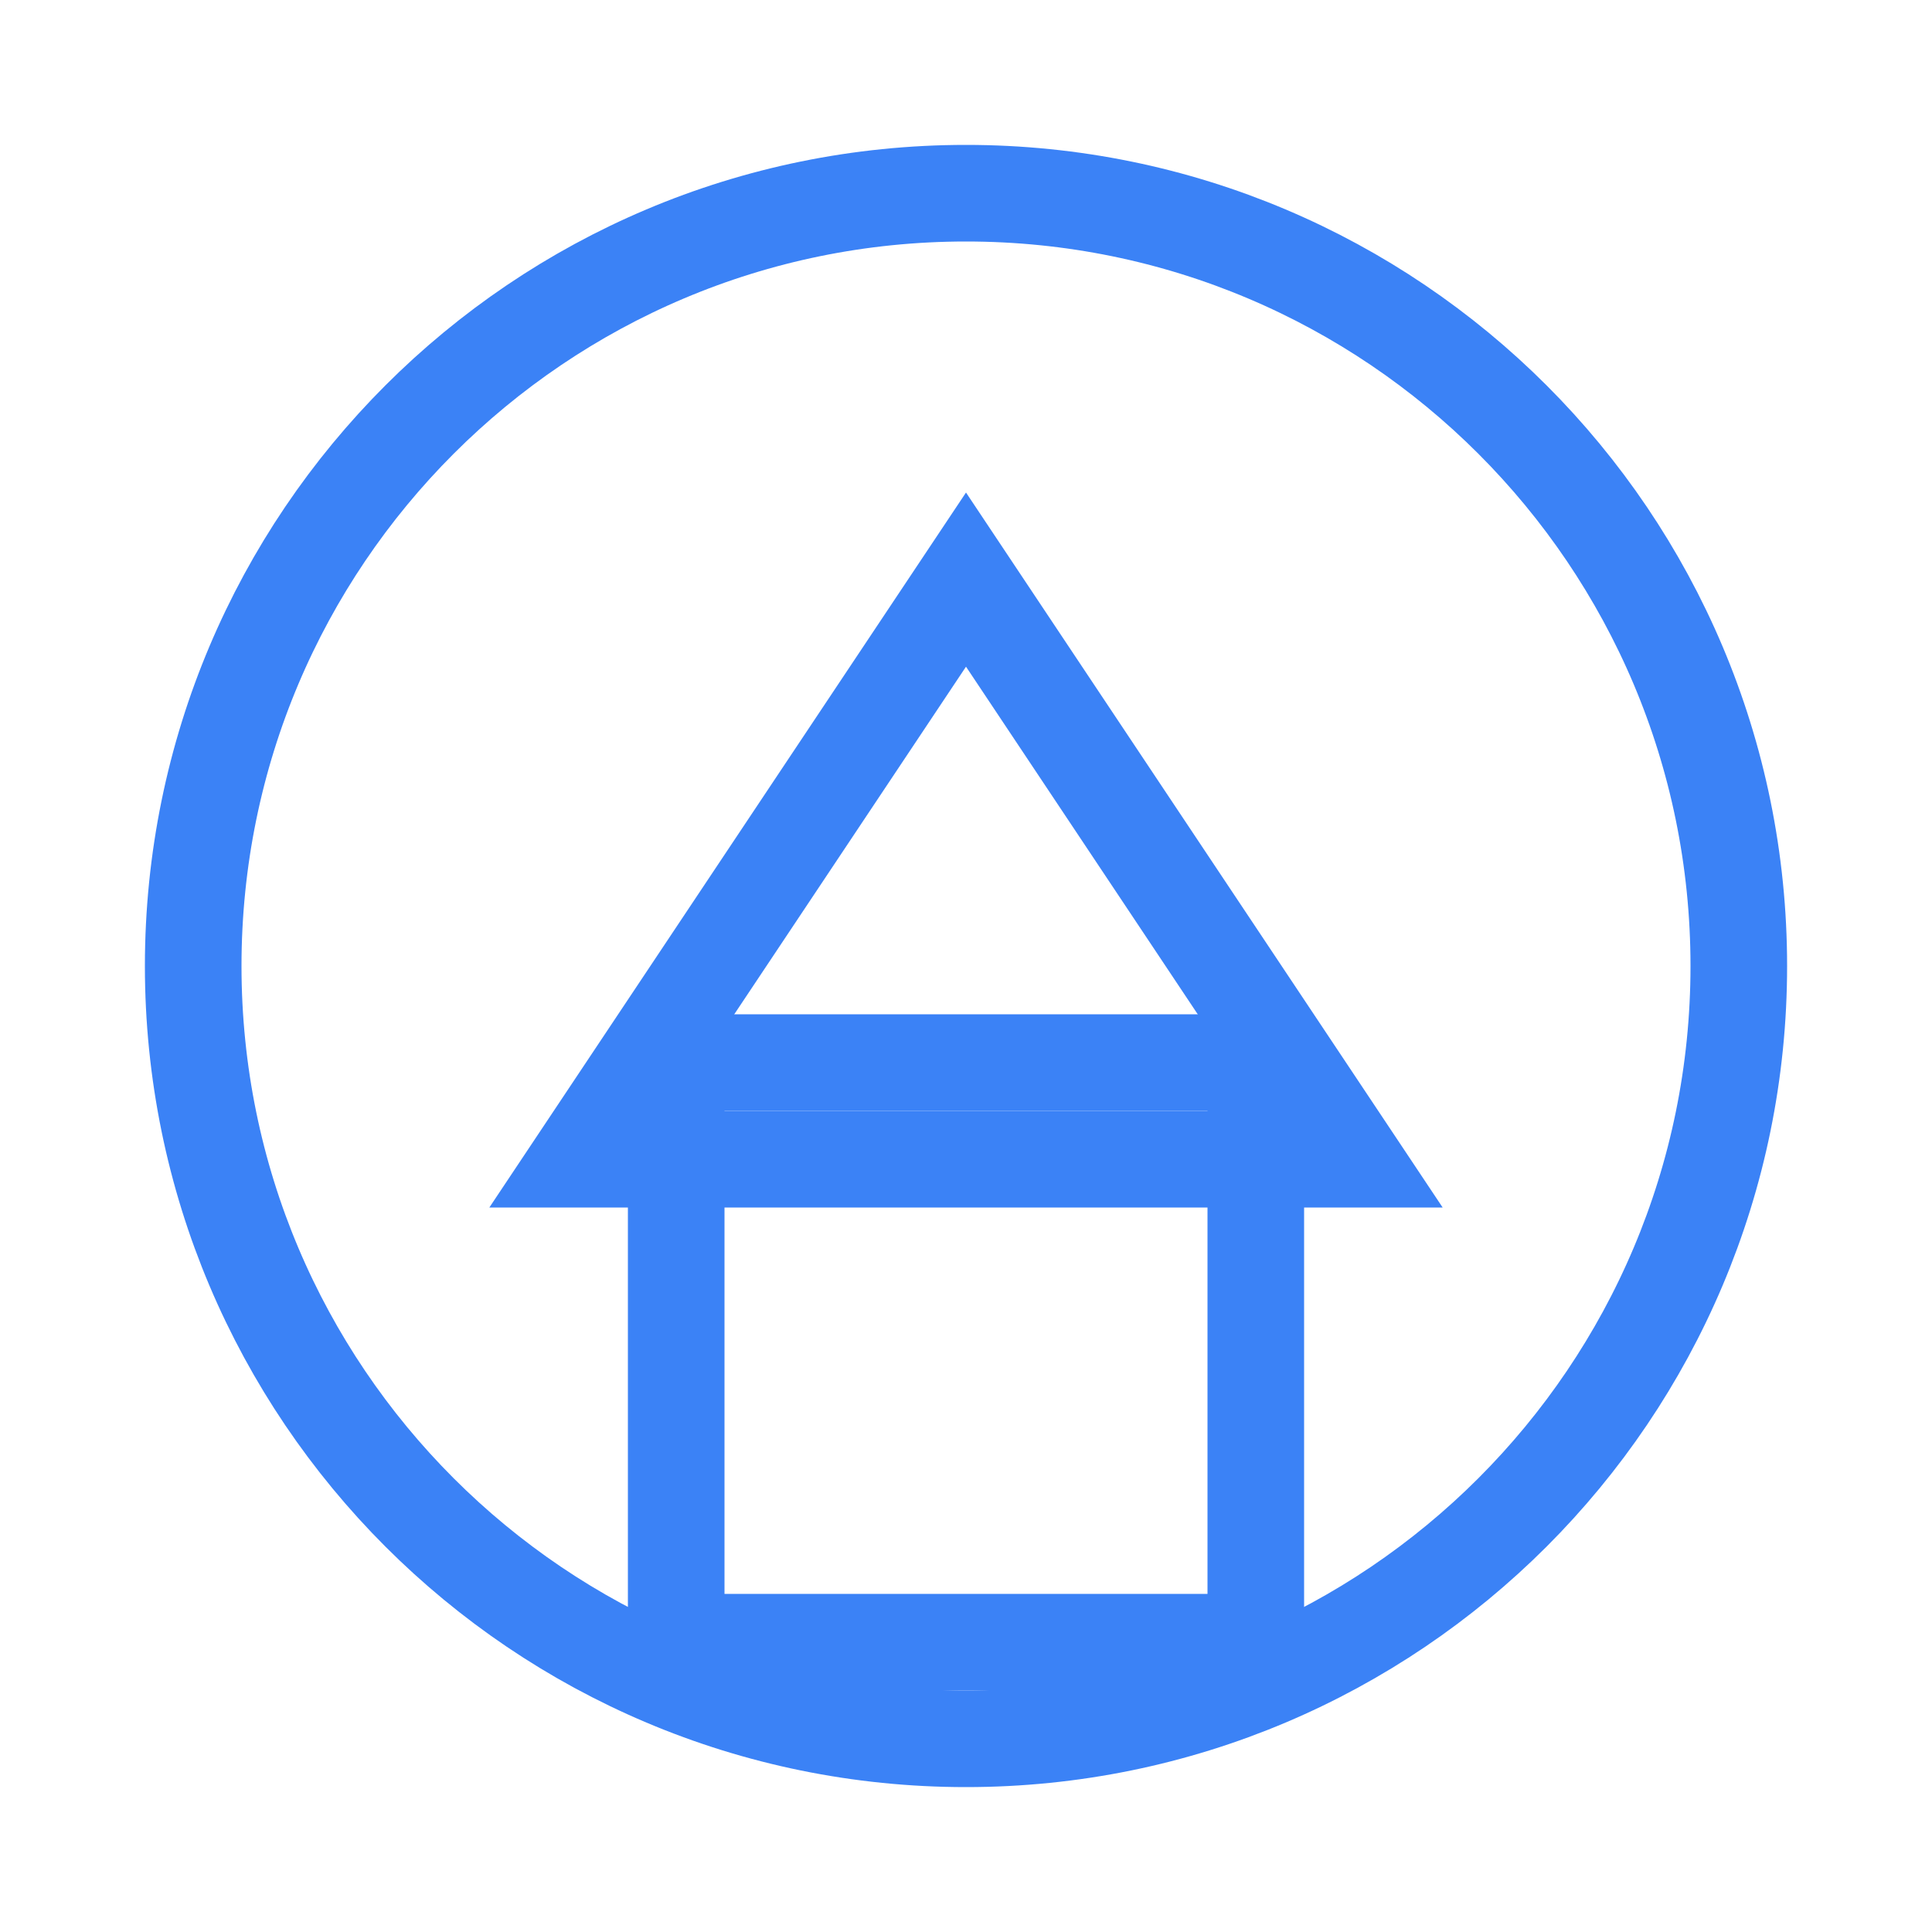
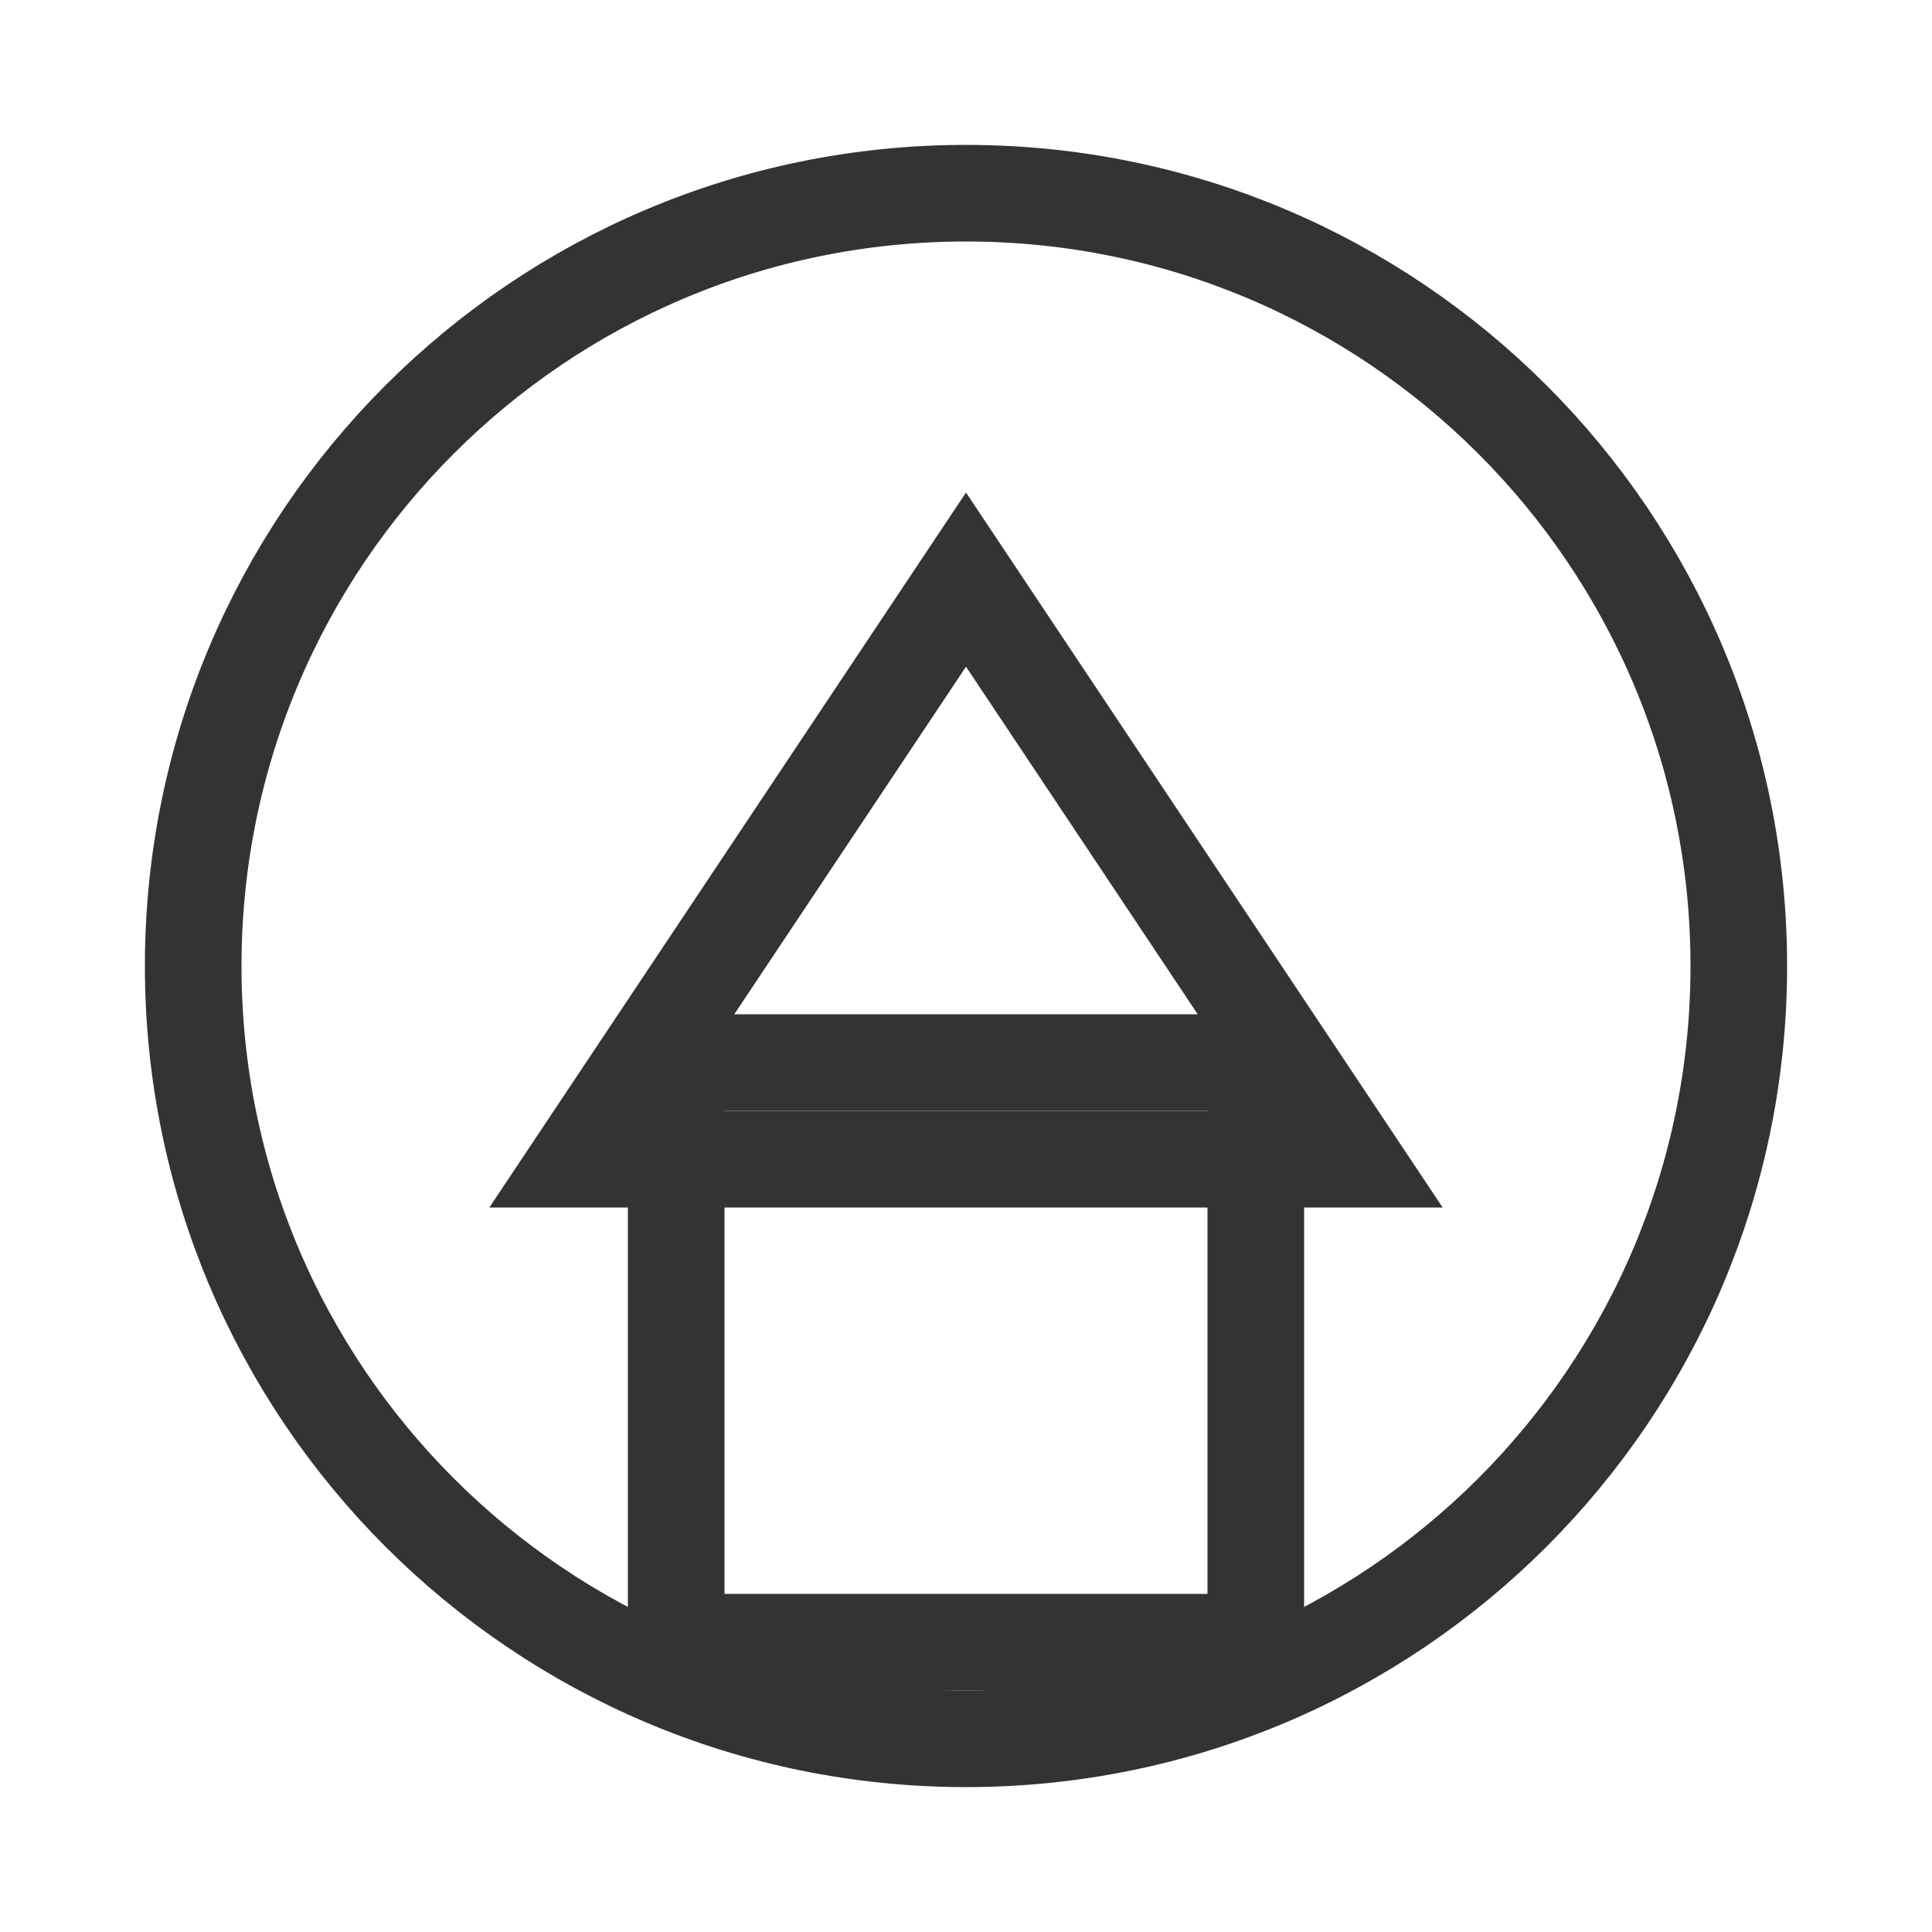
<svg xmlns="http://www.w3.org/2000/svg" viewBox="0 0 100 100">
  <rect width="100%" height="100%" fill="none" />
-   <circle cx="50" cy="50" r="40" stroke="#3B82F6" stroke-width="5" fill="none" />
-   <path d="M30 60 L50 30 L70 60 Z" stroke="#3B82F6" stroke-width="5" fill="none" />
-   <rect x="35" y="55" width="30" height="30" stroke="#3B82F6" stroke-width="5" fill="none" />
+   <circle cx="50" cy="50" r="40" stroke="#333333" stroke-width="5" fill="none" />
+   <path d="M30 60 L50 30 L70 60 Z" stroke="#333333" stroke-width="5" fill="none" />
+   <rect x="35" y="55" width="30" height="30" stroke="#333333" stroke-width="5" fill="none" />
</svg>
